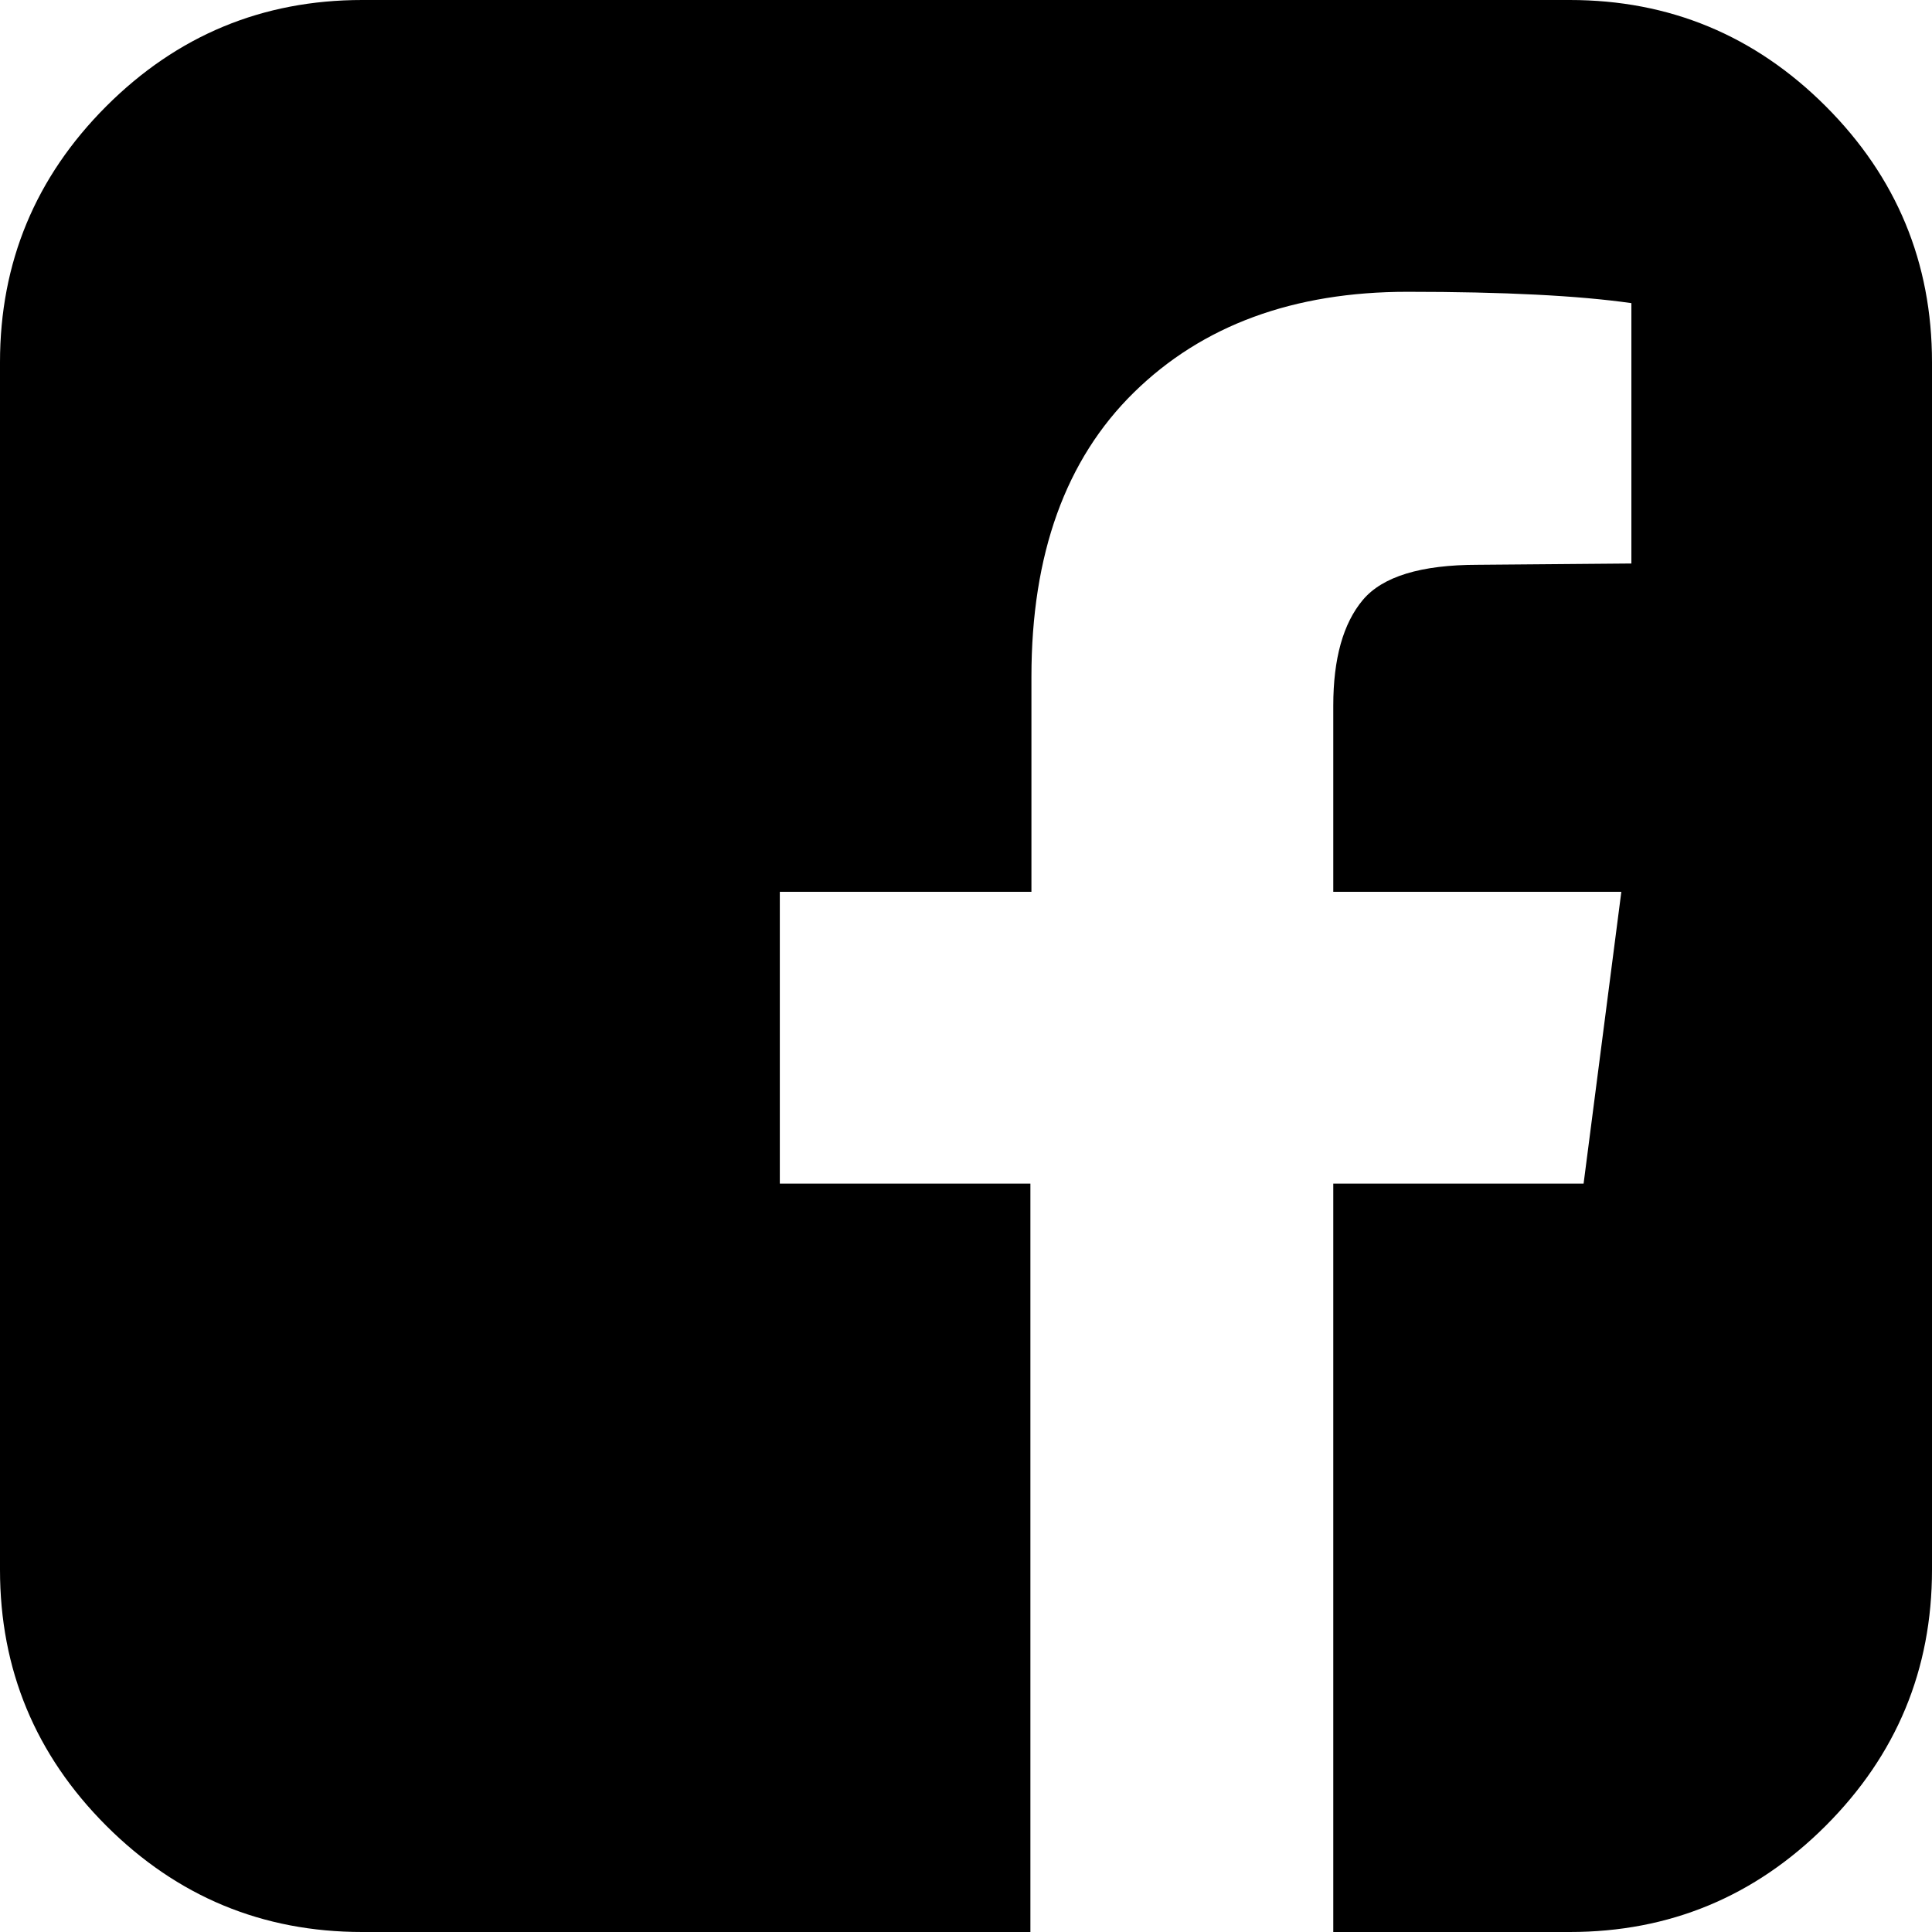
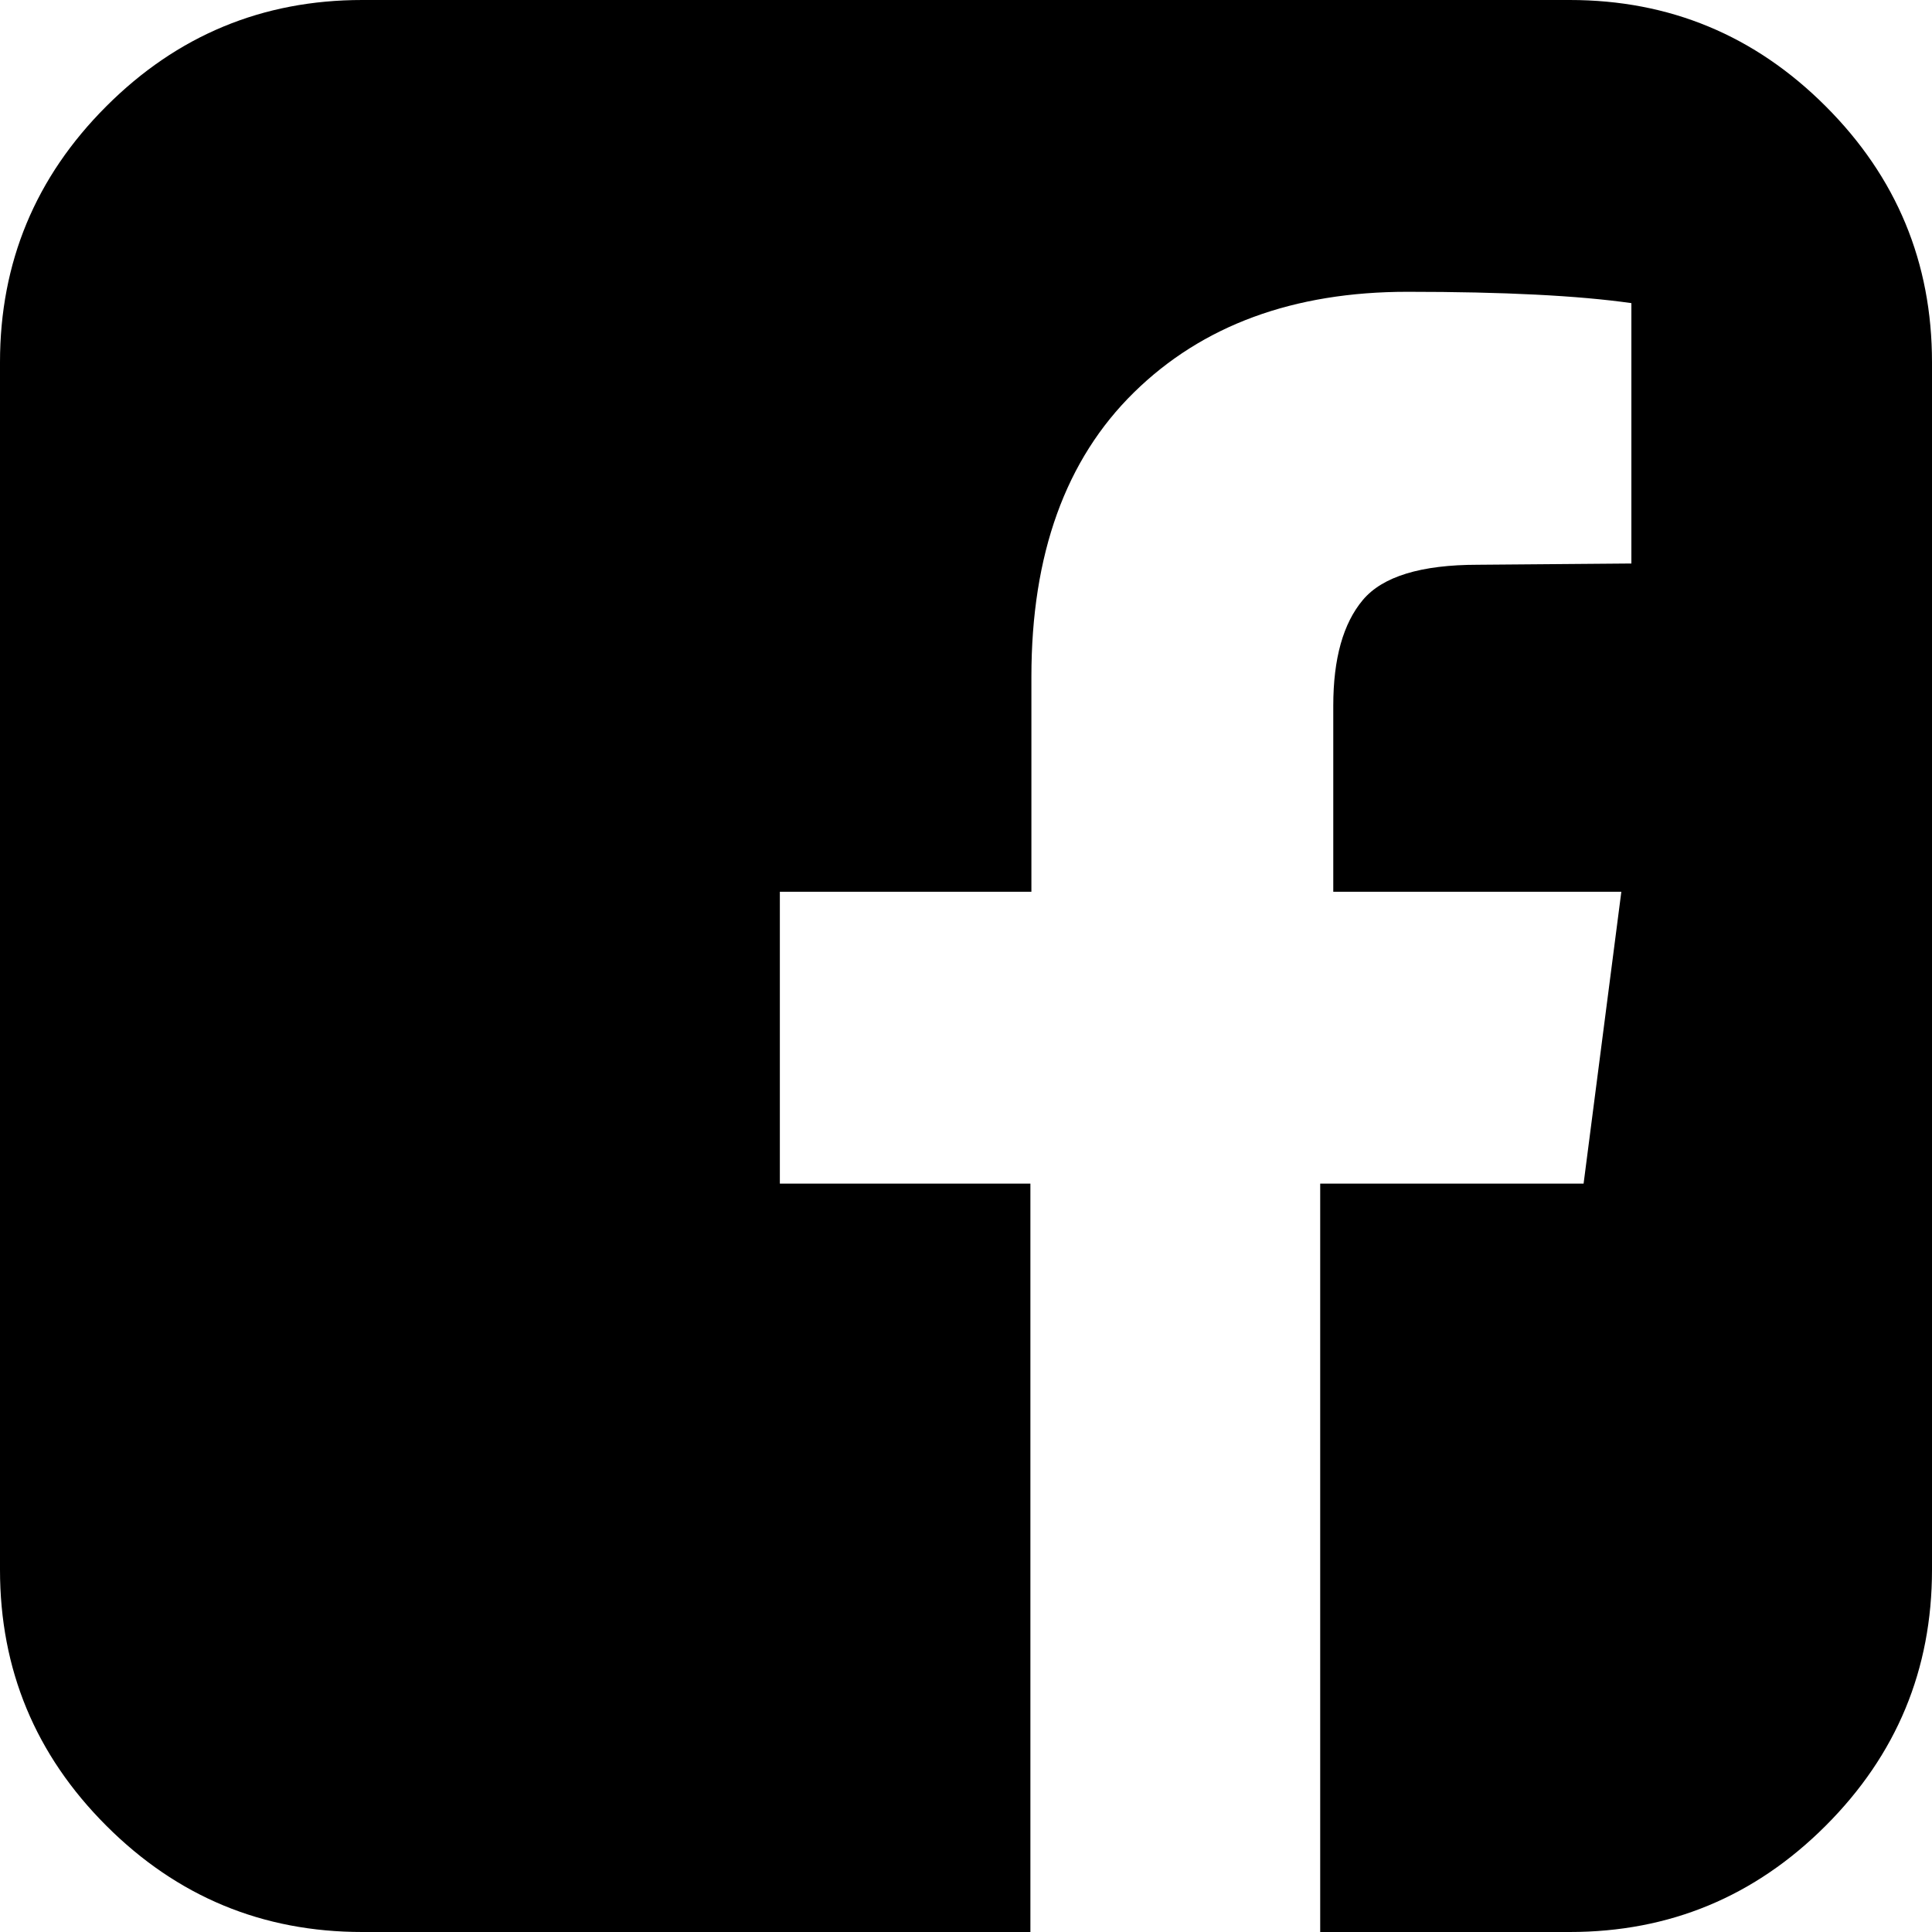
- <svg xmlns="http://www.w3.org/2000/svg" version="1.1" width="30px" height="30px">
-   <g transform="matrix(1 0 0 1 -14 -1000 )">
-     <path d="M 5.625 0  L 24.375 0  C 25.924 0  27.249 0.55  28.35 1.65  C 29.45 2.751  30 4.076  30 5.625  L 30 24.375  C 30 25.924  29.45 27.249  28.35 28.35  C 27.249 29.45  25.924 30  24.375 30  L 20.703 30  L 20.703 18.379  L 24.59 18.379  L 25.176 13.848  L 20.703 13.848  L 20.703 10.957  C 20.703 10.228  20.856 9.681  21.162 9.316  C 21.468 8.952  22.064 8.77  22.949 8.77  L 25.332 8.75  L 25.332 4.707  C 24.512 4.59  23.353 4.531  21.855 4.531  C 20.085 4.531  18.669 5.052  17.607 6.094  C 16.546 7.135  16.016 8.607  16.016 10.508  L 16.016 13.848  L 12.109 13.848  L 12.109 18.379  L 16 18.379  L 16 30  L 5.625 30  C 4.076 30  2.751 29.45  1.65 28.35  C 0.55 27.249  0 25.924  0 24.375  L 0 5.625  C 0 4.076  0.55 2.751  1.65 1.65  C 2.751 0.55  4.076 0  5.625 0  Z " fill-rule="nonzero" fill="#000000" stroke="none" transform="matrix(1 0 0 1 14 1000 )" />
+ <svg xmlns="http://www.w3.org/2000/svg" version="1.1" width="60px" height="60px">
+   <g transform="matrix(1 0 0 1 -29 -1988 )">
+     <path d="M 11.25 0  L 48.75 0  C 51.849 0  54.499 1.1  56.699 3.301  C 58.9 5.501  60 8.151  60 11.25  L 60 48.75  C 60 51.849  58.9 54.499  56.699 56.699  C 54.499 58.9  51.849 60  48.75 60  L 41 60  L 41 36.758  L 49.18 36.758  L 50.352 27.695  L 41.406 27.695  L 41.406 21.914  C 41.406 20.456  41.712 19.362  42.324 18.633  C 42.936 17.904  44.128 17.539  45.898 17.539  L 50.664 17.5  L 50.664 9.414  C 49.023 9.18  46.706 9.062  43.711 9.062  C 40.169 9.062  37.337 10.104  35.215 12.188  C 33.092 14.271  32.031 17.214  32.031 21.016  L 32.031 27.695  L 24.219 27.695  L 24.219 36.758  L 32 36.758  L 32 60  L 11.25 60  C 8.151 60  5.501 58.9  3.301 56.699  C 1.1 54.499  0 51.849  0 48.75  L 0 11.25  C 0 8.151  1.1 5.501  3.301 3.301  C 5.501 1.1  8.151 0  11.25 0  Z " fill-rule="nonzero" fill="#000000" stroke="none" transform="matrix(1 0 0 1 29 1988 )" />
  </g>
</svg>
